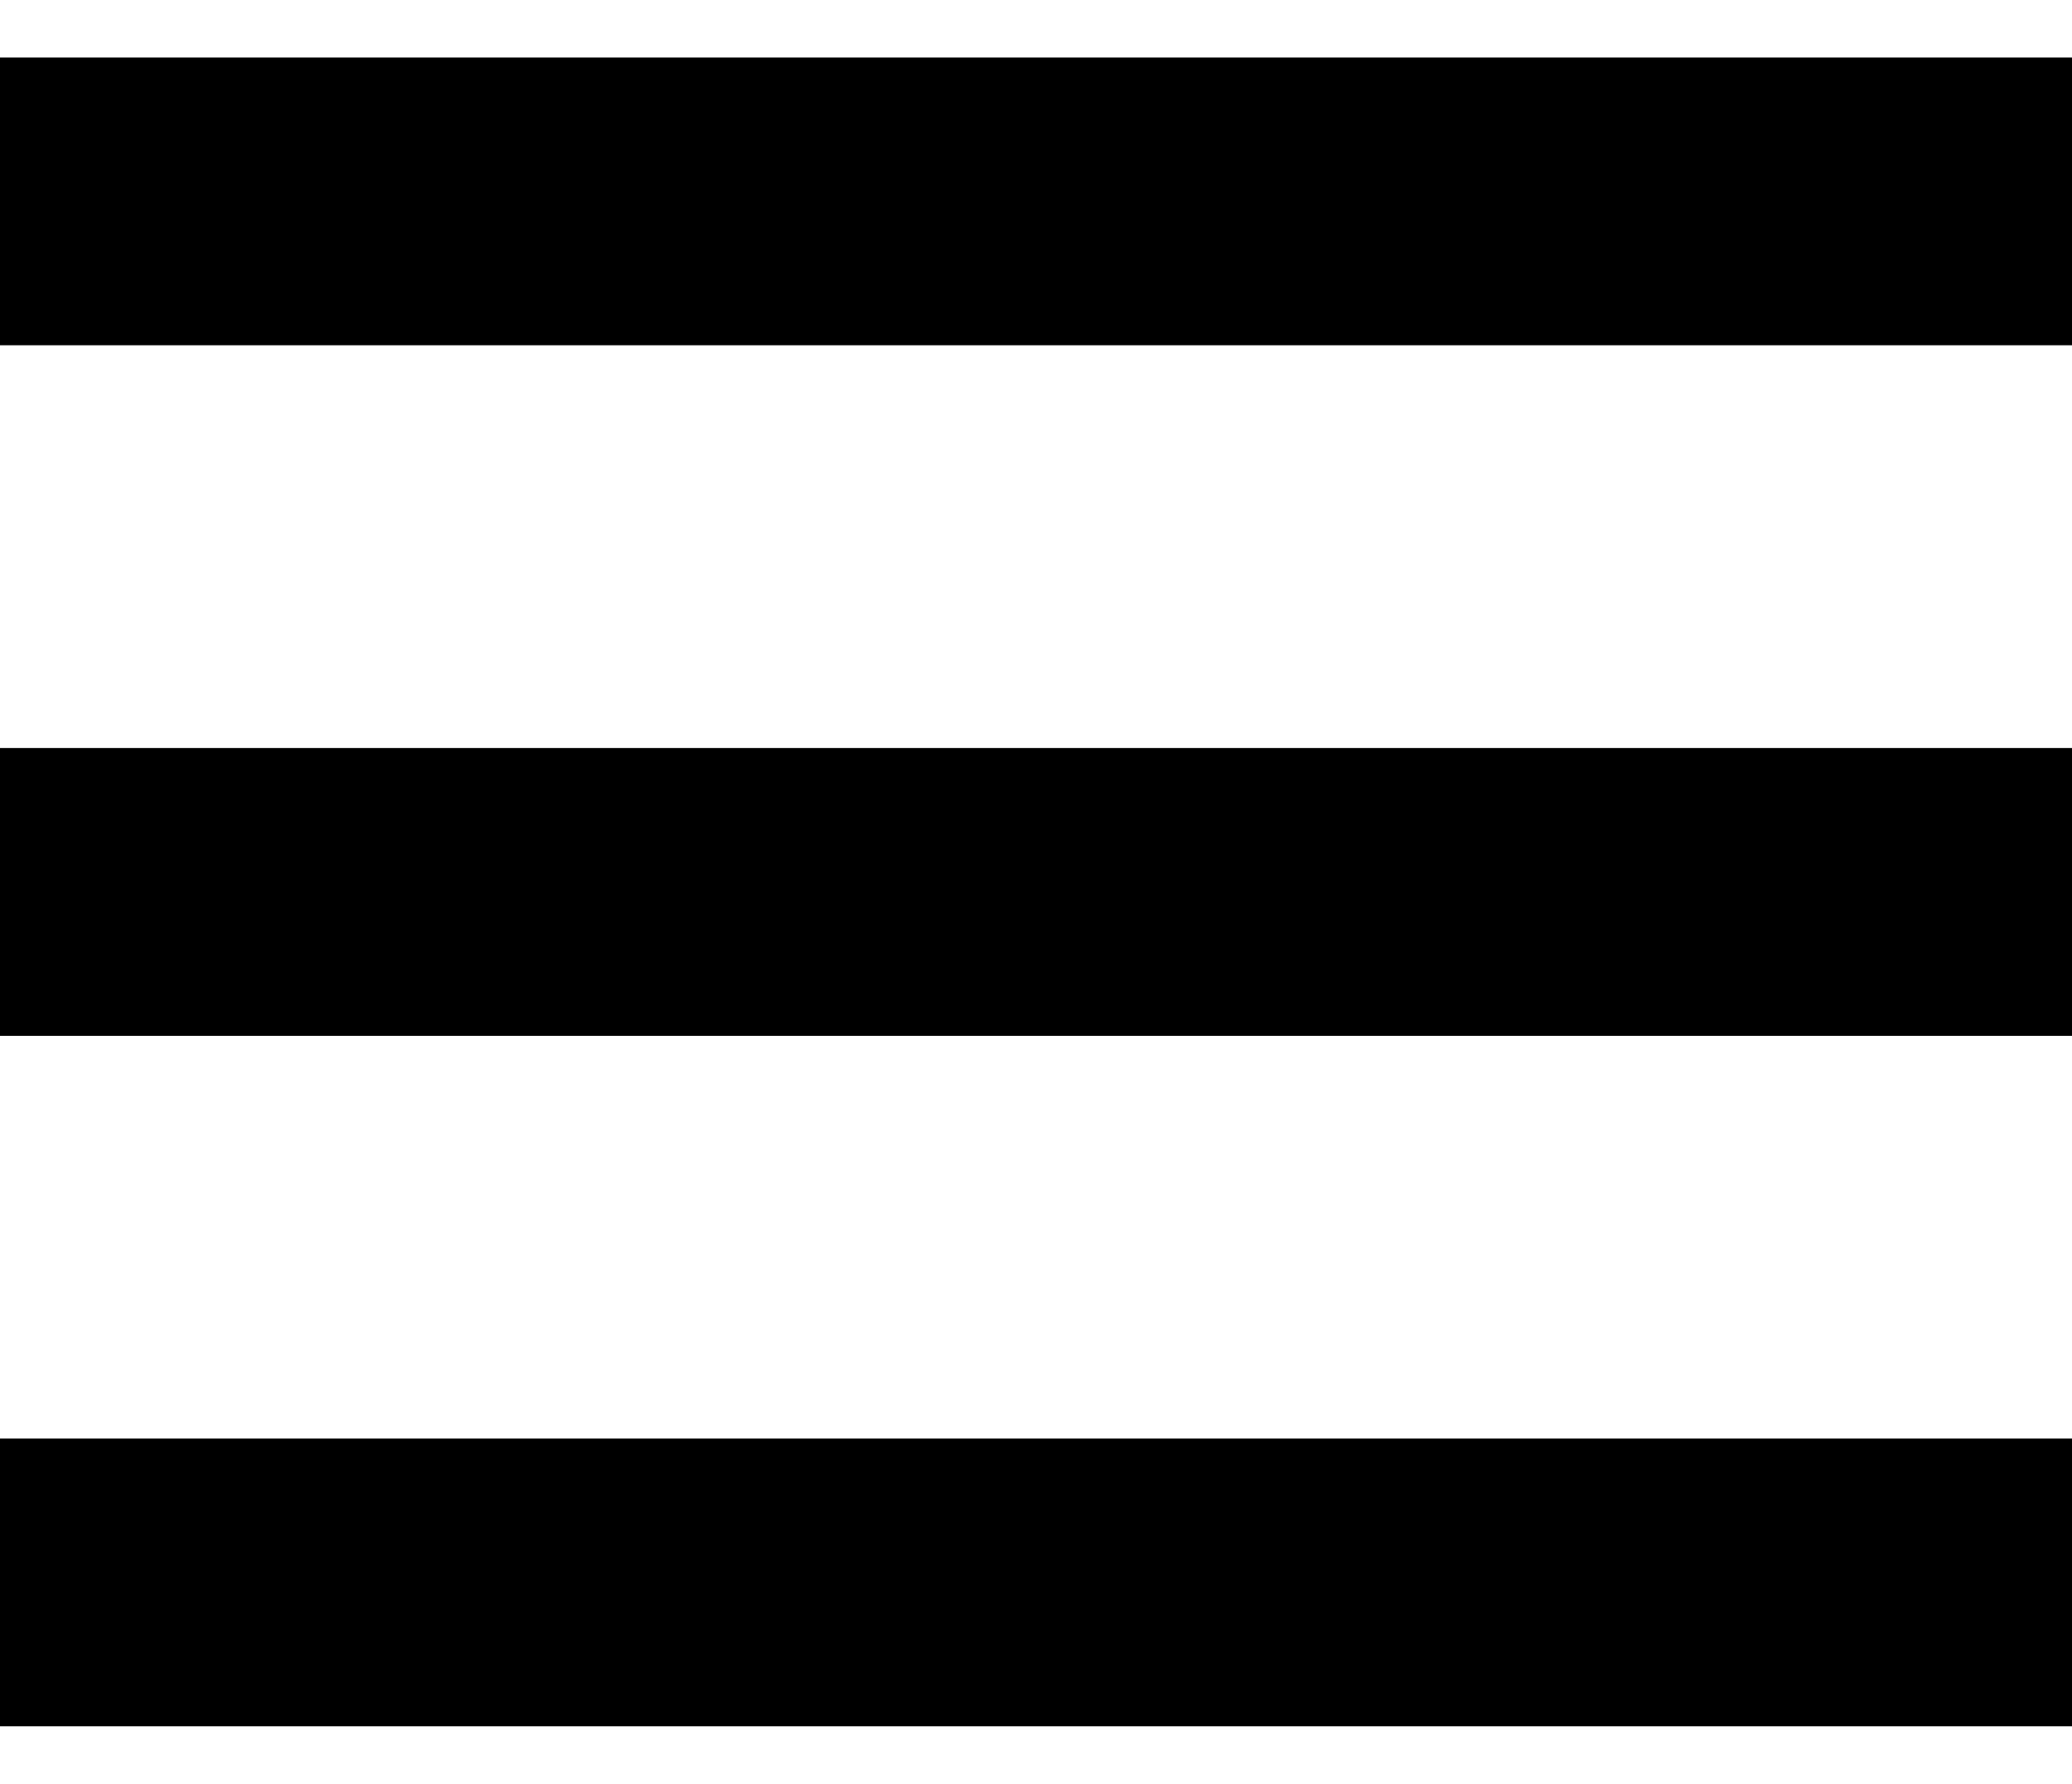
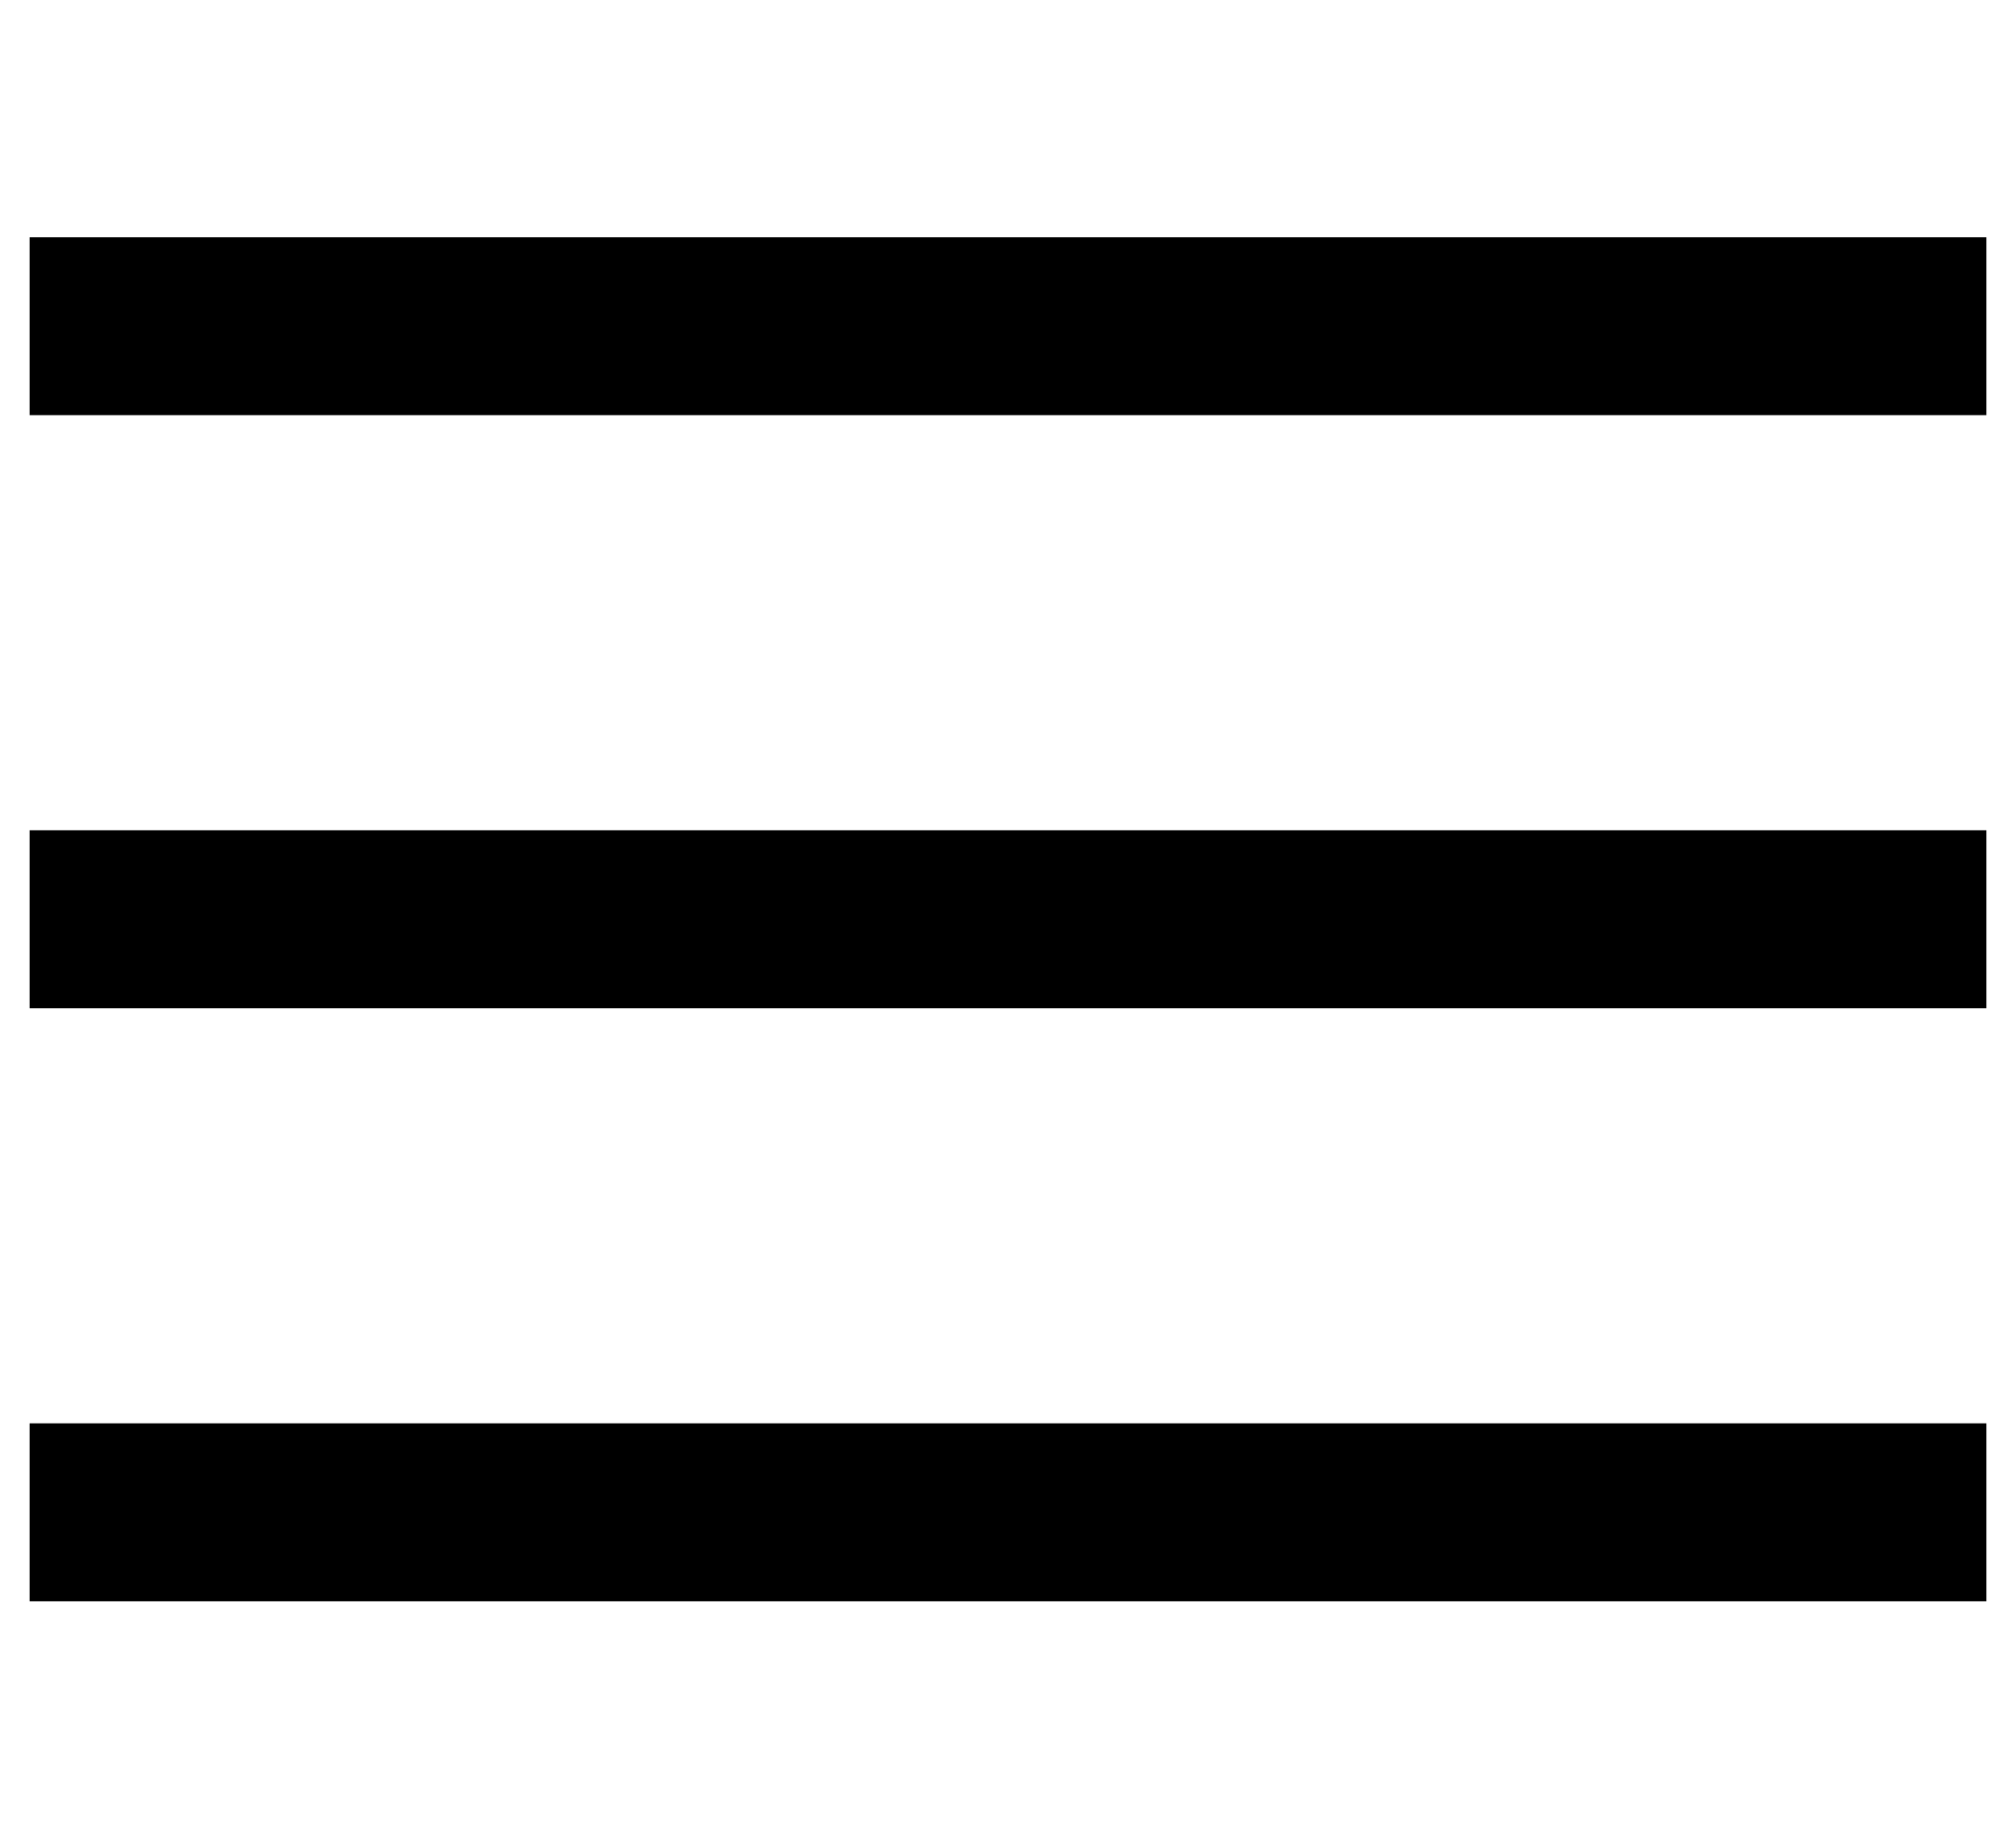
- <svg xmlns="http://www.w3.org/2000/svg" width="36" height="31" viewBox="0 0 36 31" fill="none">
-   <rect y="1" width="36" height="5" fill="black" />
-   <rect y="13" width="36" height="5" fill="black" />
-   <rect y="25" width="36" height="5" fill="black" />
+ <svg xmlns="http://www.w3.org/2000/svg" width="34" height="31" viewBox="0 0 34 31" fill="none">
+   <rect x="0.5" y="4" width="33" height="3" fill="black" />
+   <rect x="0.5" y="14" width="33" height="3" fill="black" />
+   <rect x="0.5" y="24" width="33" height="3" fill="black" />
</svg>
